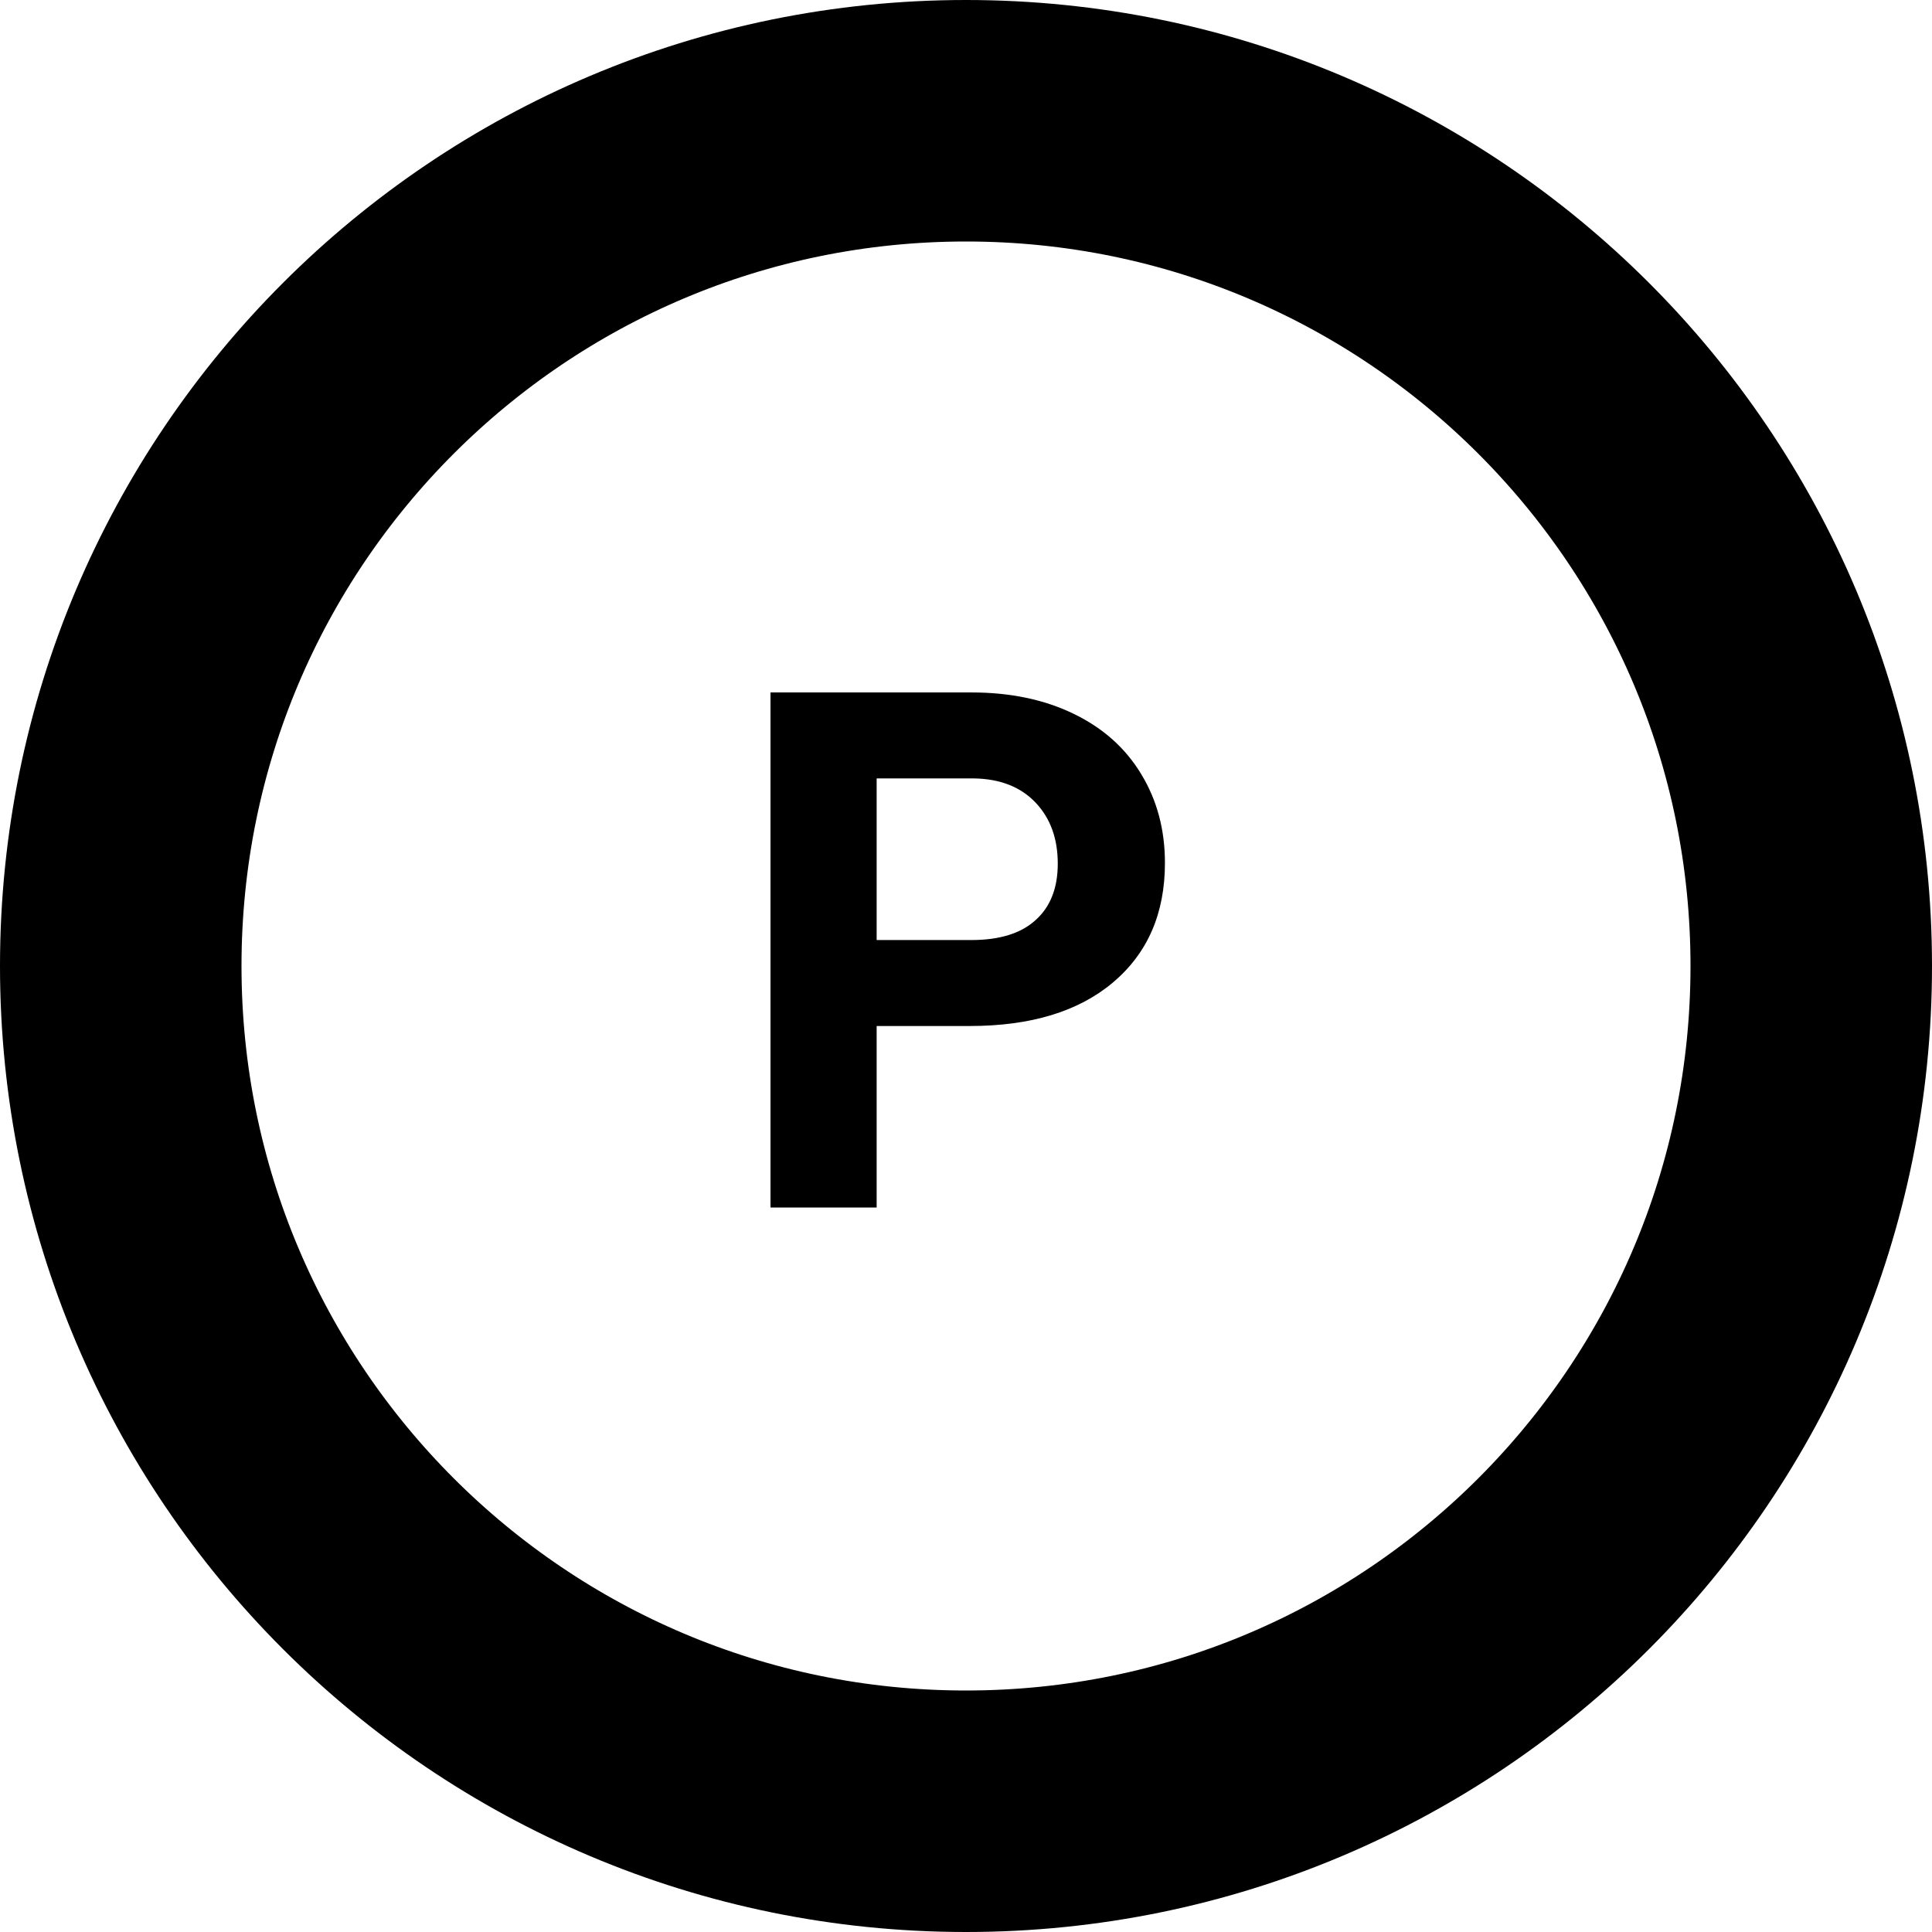
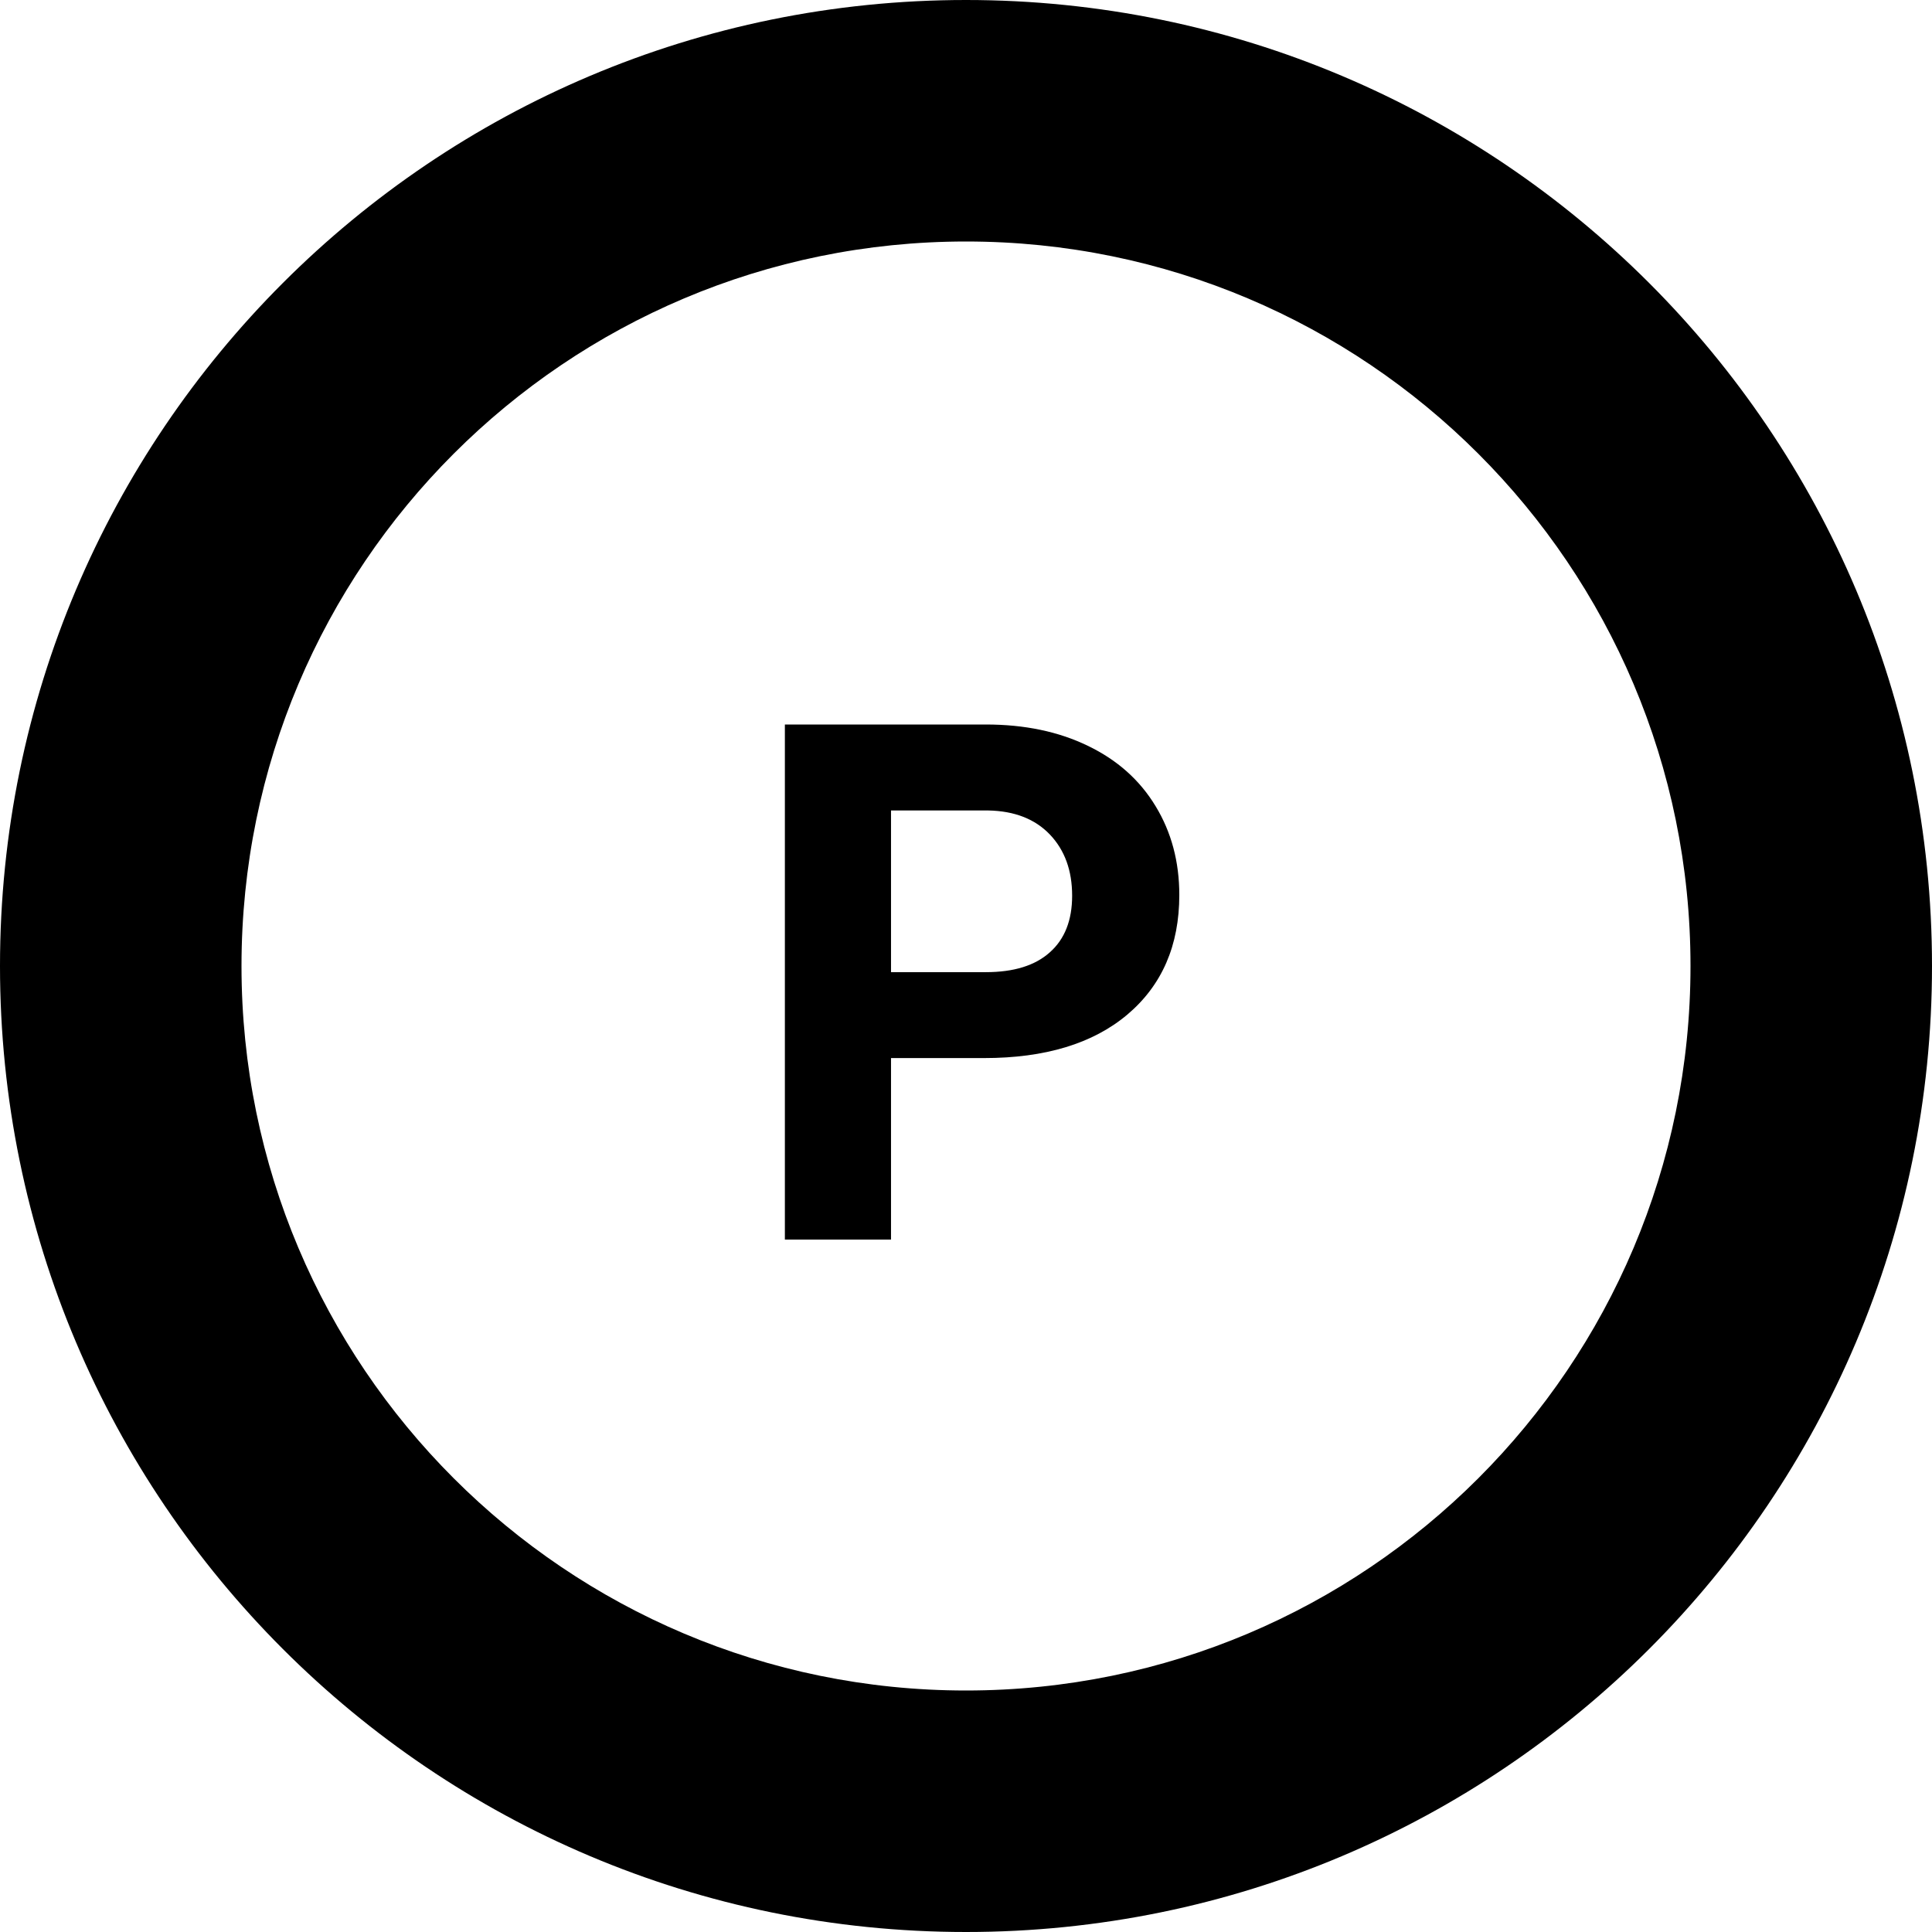
<svg xmlns="http://www.w3.org/2000/svg" width="32" height="32" viewBox="0 0 32 32" fill="none">
-   <path d="M14.52 16.994V20H12.762V11.469H16.09C16.73 11.469 17.293 11.586 17.777 11.82C18.266 12.055 18.641 12.389 18.902 12.822C19.164 13.252 19.295 13.742 19.295 14.293C19.295 15.129 19.008 15.789 18.434 16.273C17.863 16.754 17.072 16.994 16.061 16.994H14.52ZM14.52 15.57H16.09C16.555 15.57 16.908 15.461 17.15 15.242C17.396 15.023 17.52 14.711 17.52 14.305C17.52 13.887 17.396 13.549 17.15 13.291C16.904 13.033 16.564 12.9 16.131 12.893H14.52V15.57Z" fill="black" />
-   <rect x="2" y="2" width="28" height="28" rx="14" stroke="black" stroke-width="4" />
+   <path fill-rule="evenodd" clip-rule="evenodd" d="M16 28C22.627 28 28 22.627 28 16C28 9.373 22.627 4 16 4C9.373 4 4 9.373 4 16C4 22.627 9.373 28 16 28ZM16 32C24.837 32 32 24.837 32 16C32 7.163 24.837 0 16 0C7.163 0 0 7.163 0 16C0 24.837 7.163 32 16 32Z" fill="black" />
+   <path d="M14.758 17.525V20.531H13V12H16.328C16.969 12 17.531 12.117 18.016 12.352C18.504 12.586 18.879 12.92 19.141 13.354C19.402 13.783 19.533 14.273 19.533 14.824C19.533 15.66 19.246 16.32 18.672 16.805C18.102 17.285 17.311 17.525 16.299 17.525H14.758ZM14.758 16.102H16.328C16.793 16.102 17.146 15.992 17.389 15.773C17.635 15.555 17.758 15.242 17.758 14.836C17.758 14.418 17.635 14.08 17.389 13.822C17.143 13.565 16.803 13.432 16.369 13.424H14.758V16.102Z" fill="black" />
</svg>
